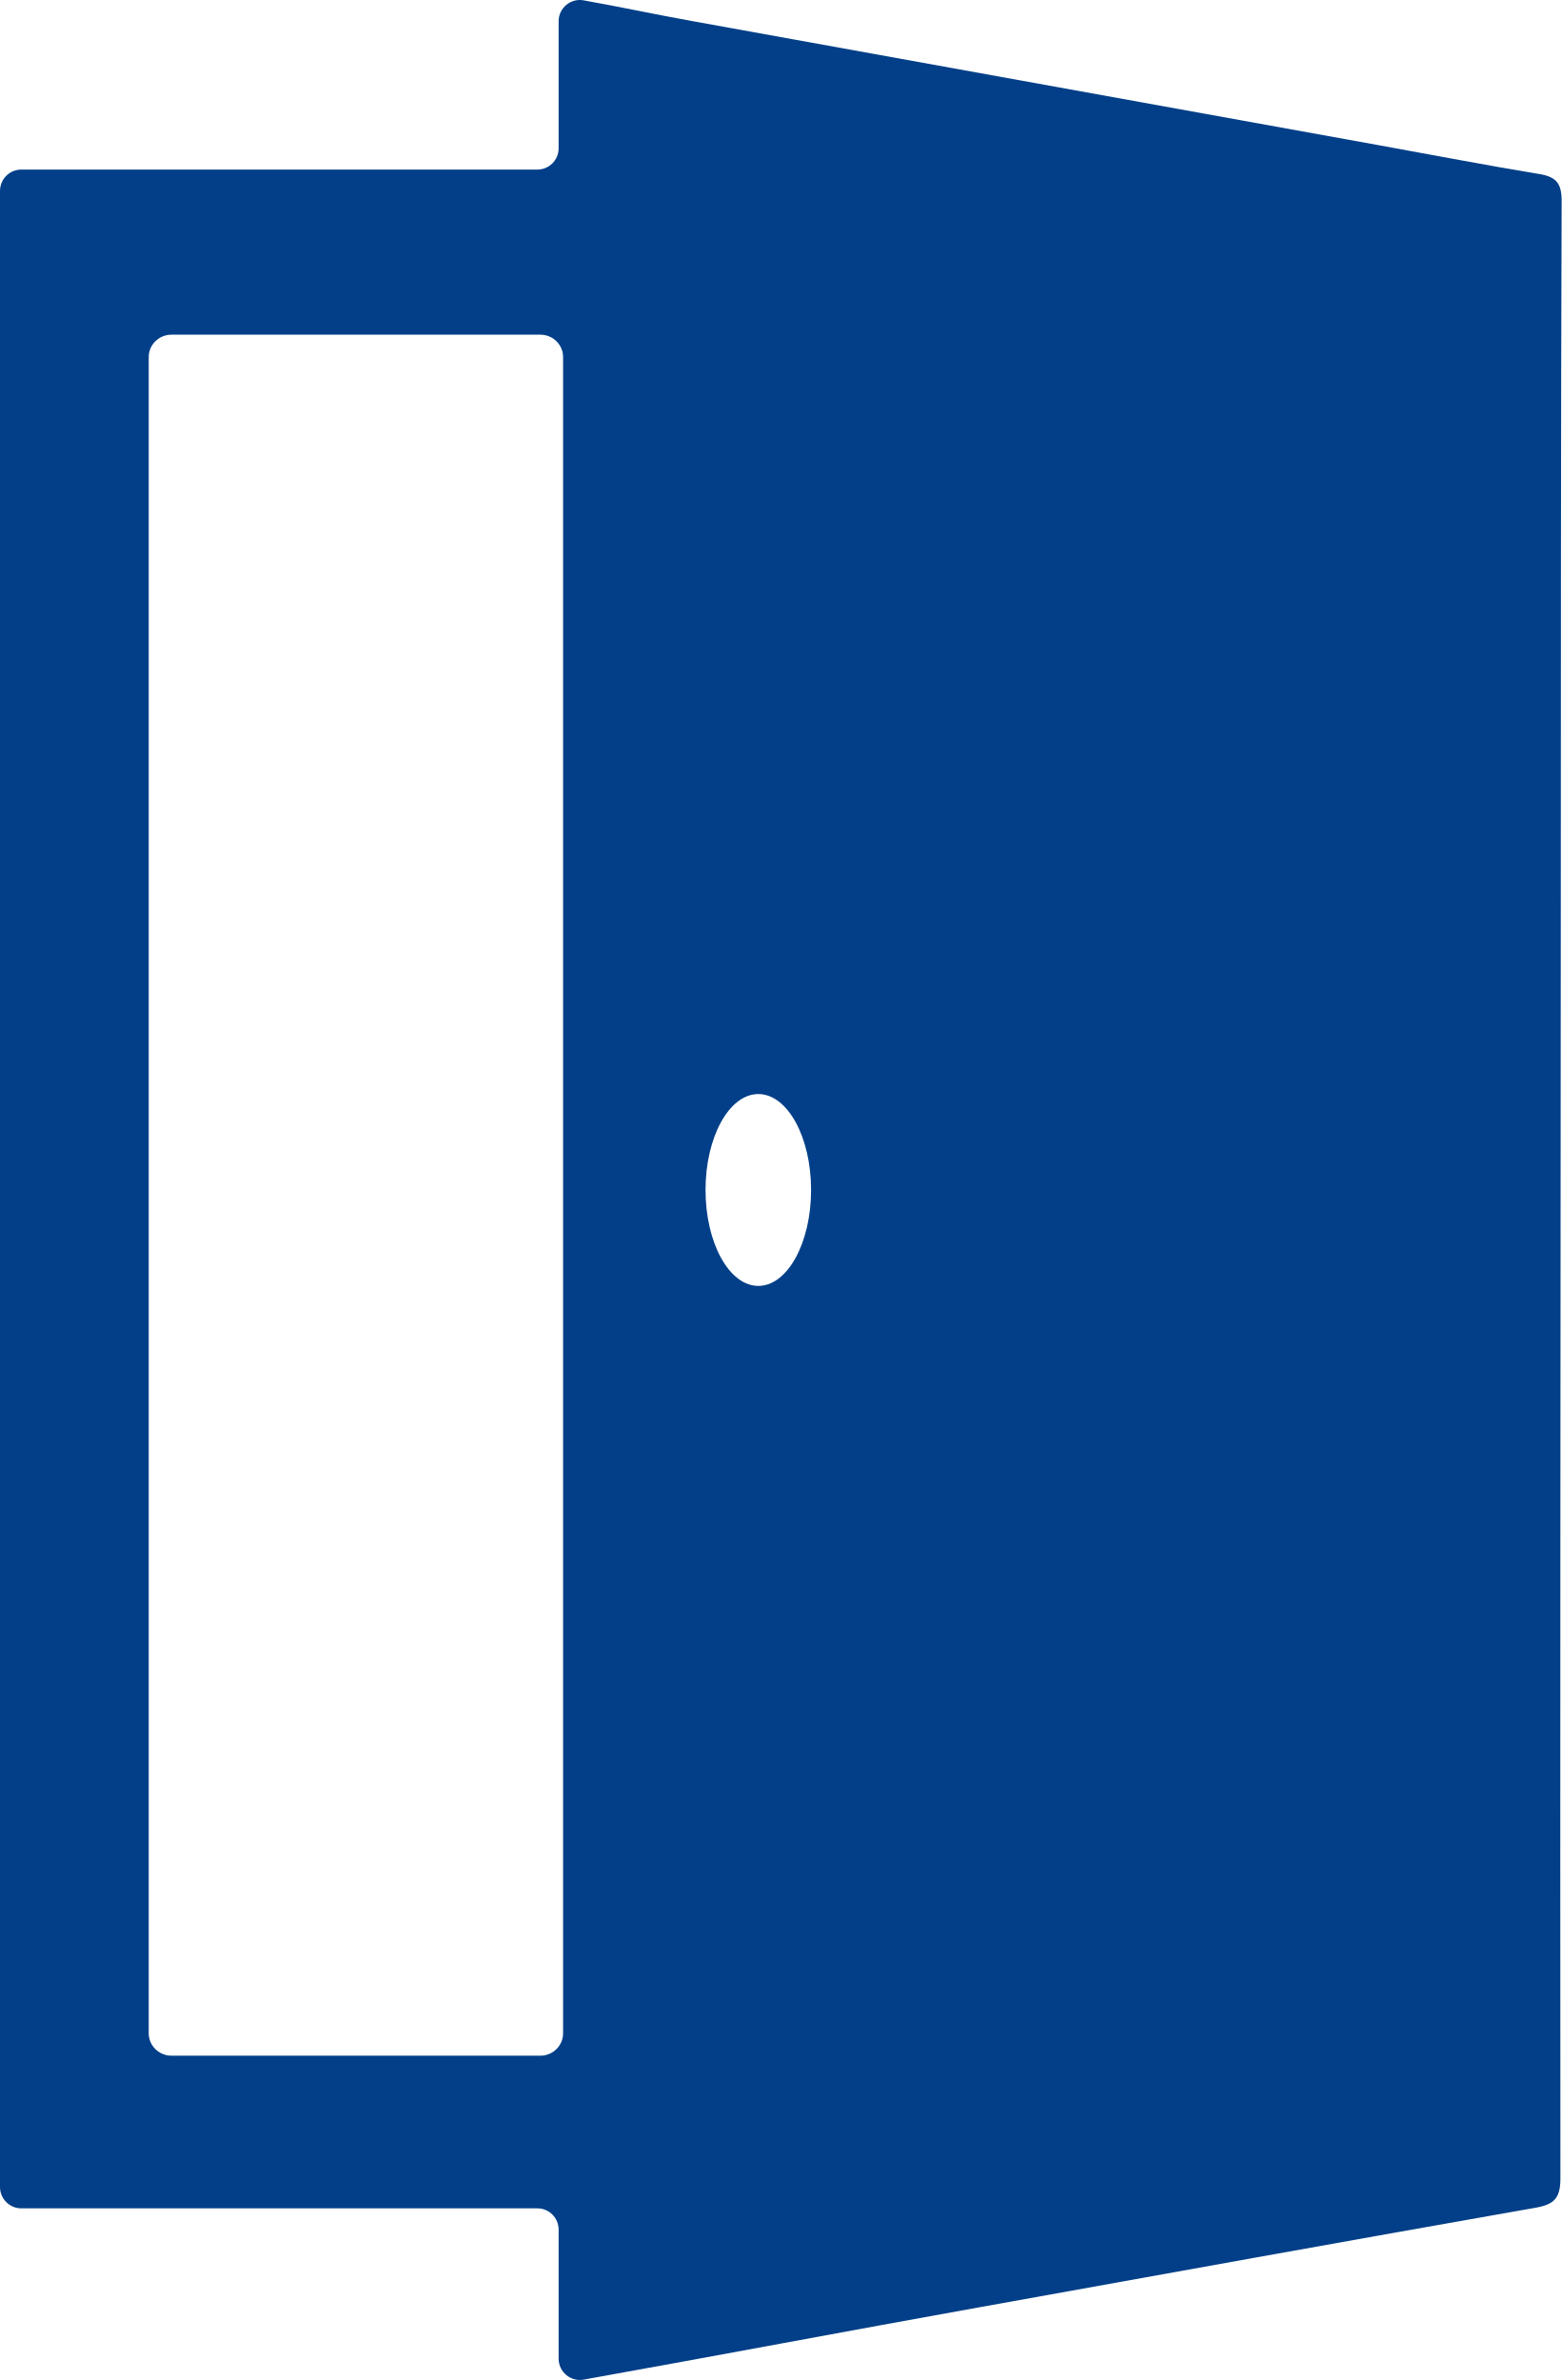
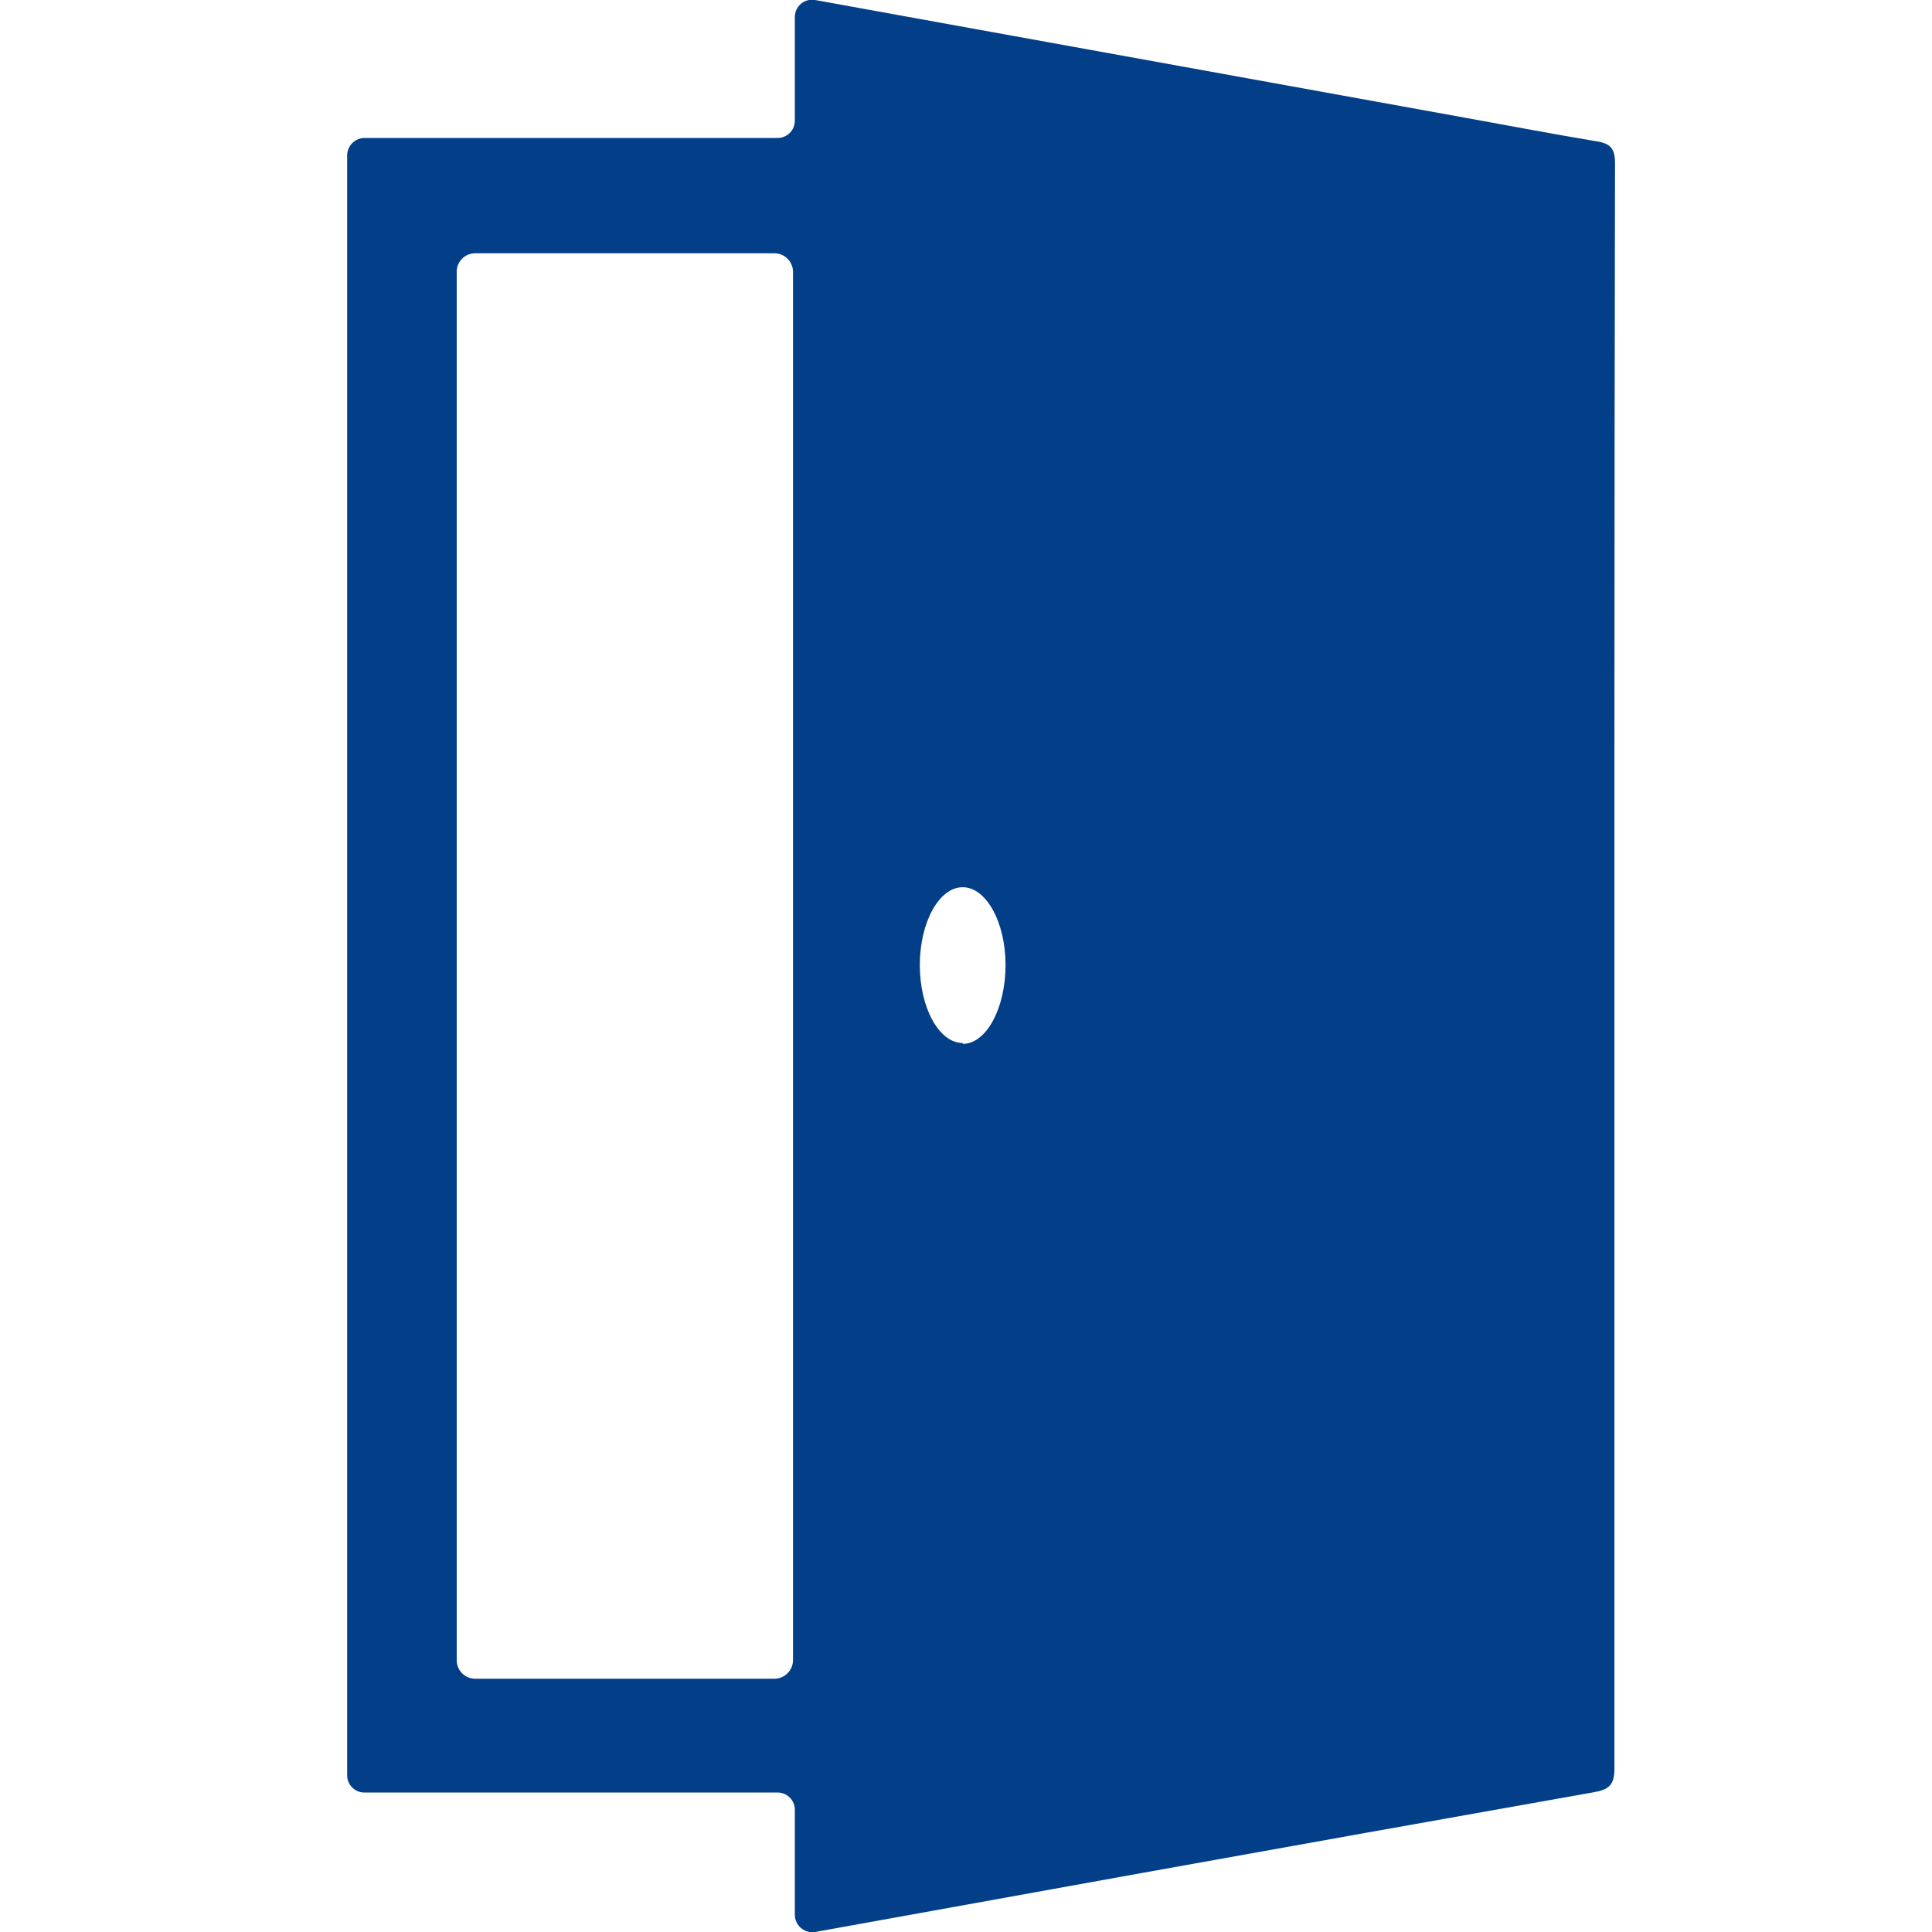
- <svg xmlns="http://www.w3.org/2000/svg" width="42px" height="64px" viewBox="0 0 42 64" version="1.1">
-   <g id="Page-1" stroke="none" stroke-width="1" fill="none" fill-rule="evenodd">
-     <g id="Icons" transform="translate(-1152, -406)" fill="#023F88">
-       <path d="M1172.395,440.579 C1171.611,440.579 1170.975,439.424 1170.975,437.999 C1170.975,436.575 1171.611,435.42 1172.395,435.42 C1173.178,435.42 1173.814,436.575 1173.814,437.999 C1173.814,439.424 1173.178,440.579 1172.395,440.579 L1172.395,440.579 Z M1167.144,460.679 C1167.144,461.008 1166.87,461.279 1166.534,461.279 L1156.611,461.279 C1156.275,461.279 1156,461.008 1156,460.679 L1156,415.599 C1156,415.27 1156.275,415 1156.611,415 L1166.534,415 C1166.87,415 1167.144,415.27 1167.144,415.599 L1167.144,460.679 Z M1193.385,410.677 C1191.952,410.441 1190.525,410.165 1189.095,409.907 C1182.928,408.792 1176.761,407.678 1170.595,406.563 C1169.577,406.38 1168.753,406.198 1167.695,406.009 C1167.346,405.946 1167.024,406.216 1167.024,406.572 L1167.024,409.988 C1167.024,410.305 1166.768,410.56 1166.451,410.56 L1152.572,410.56 C1152.256,410.56 1152,410.817 1152,411.134 L1152,464.81 C1152,465.127 1152.256,465.384 1152.572,465.384 L1166.453,465.384 C1166.769,465.384 1167.024,465.64 1167.024,465.956 L1167.024,469.427 C1167.024,469.783 1167.348,470.054 1167.697,469.99 C1171.349,469.335 1174.729,468.693 1178.299,468.052 C1183.295,467.153 1188.291,466.248 1193.291,465.369 C1193.799,465.28 1193.968,465.114 1193.967,464.575 C1193.957,453.31 1193.97,442.046 1193.977,430.781 C1193.981,424.323 1193.977,417.866 1194,411.409 C1194.002,410.914 1193.843,410.752 1193.385,410.677 Z" id="Door" />
-     </g>
-   </g>
+ <svg xmlns="http://www.w3.org/2000/svg" id="Lag_1" data-name="Lag 1" viewBox="0 0 64 64">
+   <defs>
+     <style>.cls-1{fill:#023f88;}</style>
+   </defs>
+   <path class="cls-1" d="M53.5,5.41c0-.5-.16-.66-.62-.73-1.43-.24-2.86-.51-4.29-.77L30.09.56,27,0a.57.57,0,0,0-.67.56V4a.57.57,0,0,1-.57.57H12.07a.58.58,0,0,0-.57.57V58.81a.57.57,0,0,0,.57.57H25.76a.57.57,0,0,1,.57.58v3.47A.58.58,0,0,0,27,64L37.8,62.05q7.5-1.35,15-2.68c.51-.09.68-.25.68-.79q0-16.9,0-33.8Q53.48,15.09,53.5,5.41ZM26.27,55a.62.62,0,0,1-.61.61H15.74a.61.61,0,0,1-.61-.61V9a.61.61,0,0,1,.61-.61h9.92a.62.62,0,0,1,.61.61Zm5.62-20.45c-.78,0-1.42-1.16-1.42-2.58s.64-2.58,1.42-2.58,1.42,1.16,1.42,2.58S32.68,34.58,31.89,34.58Z" />
</svg>
